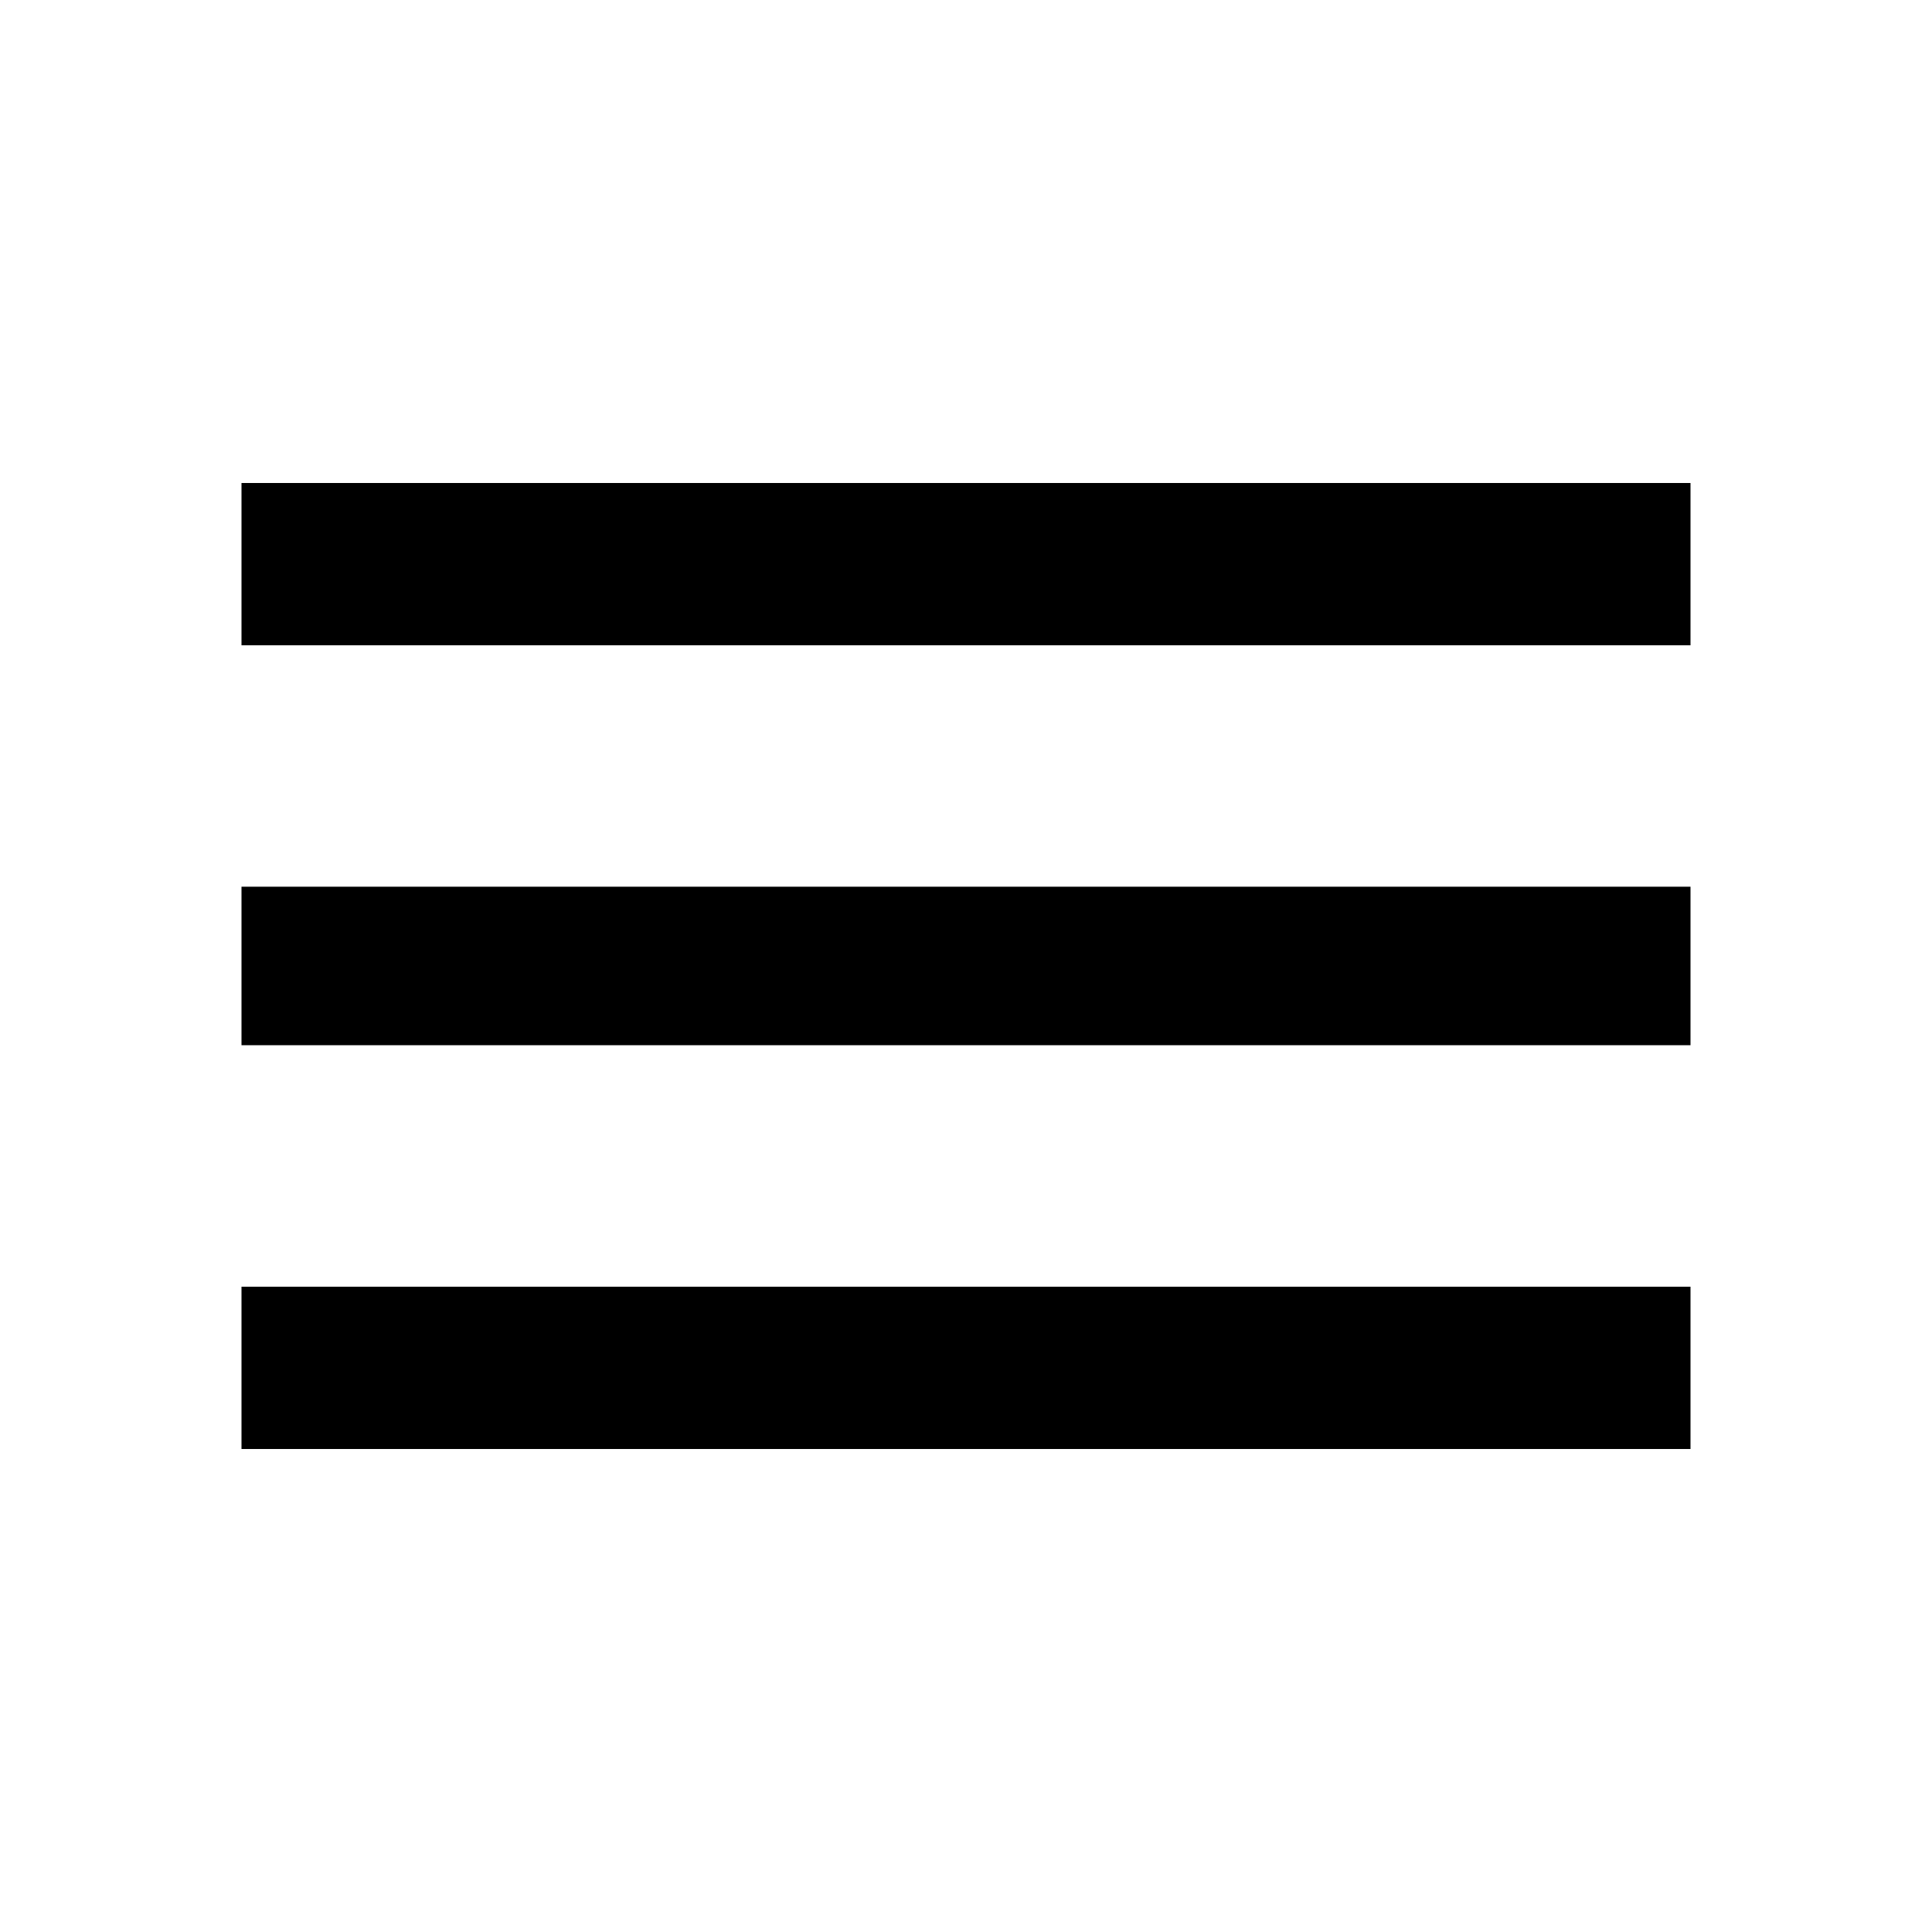
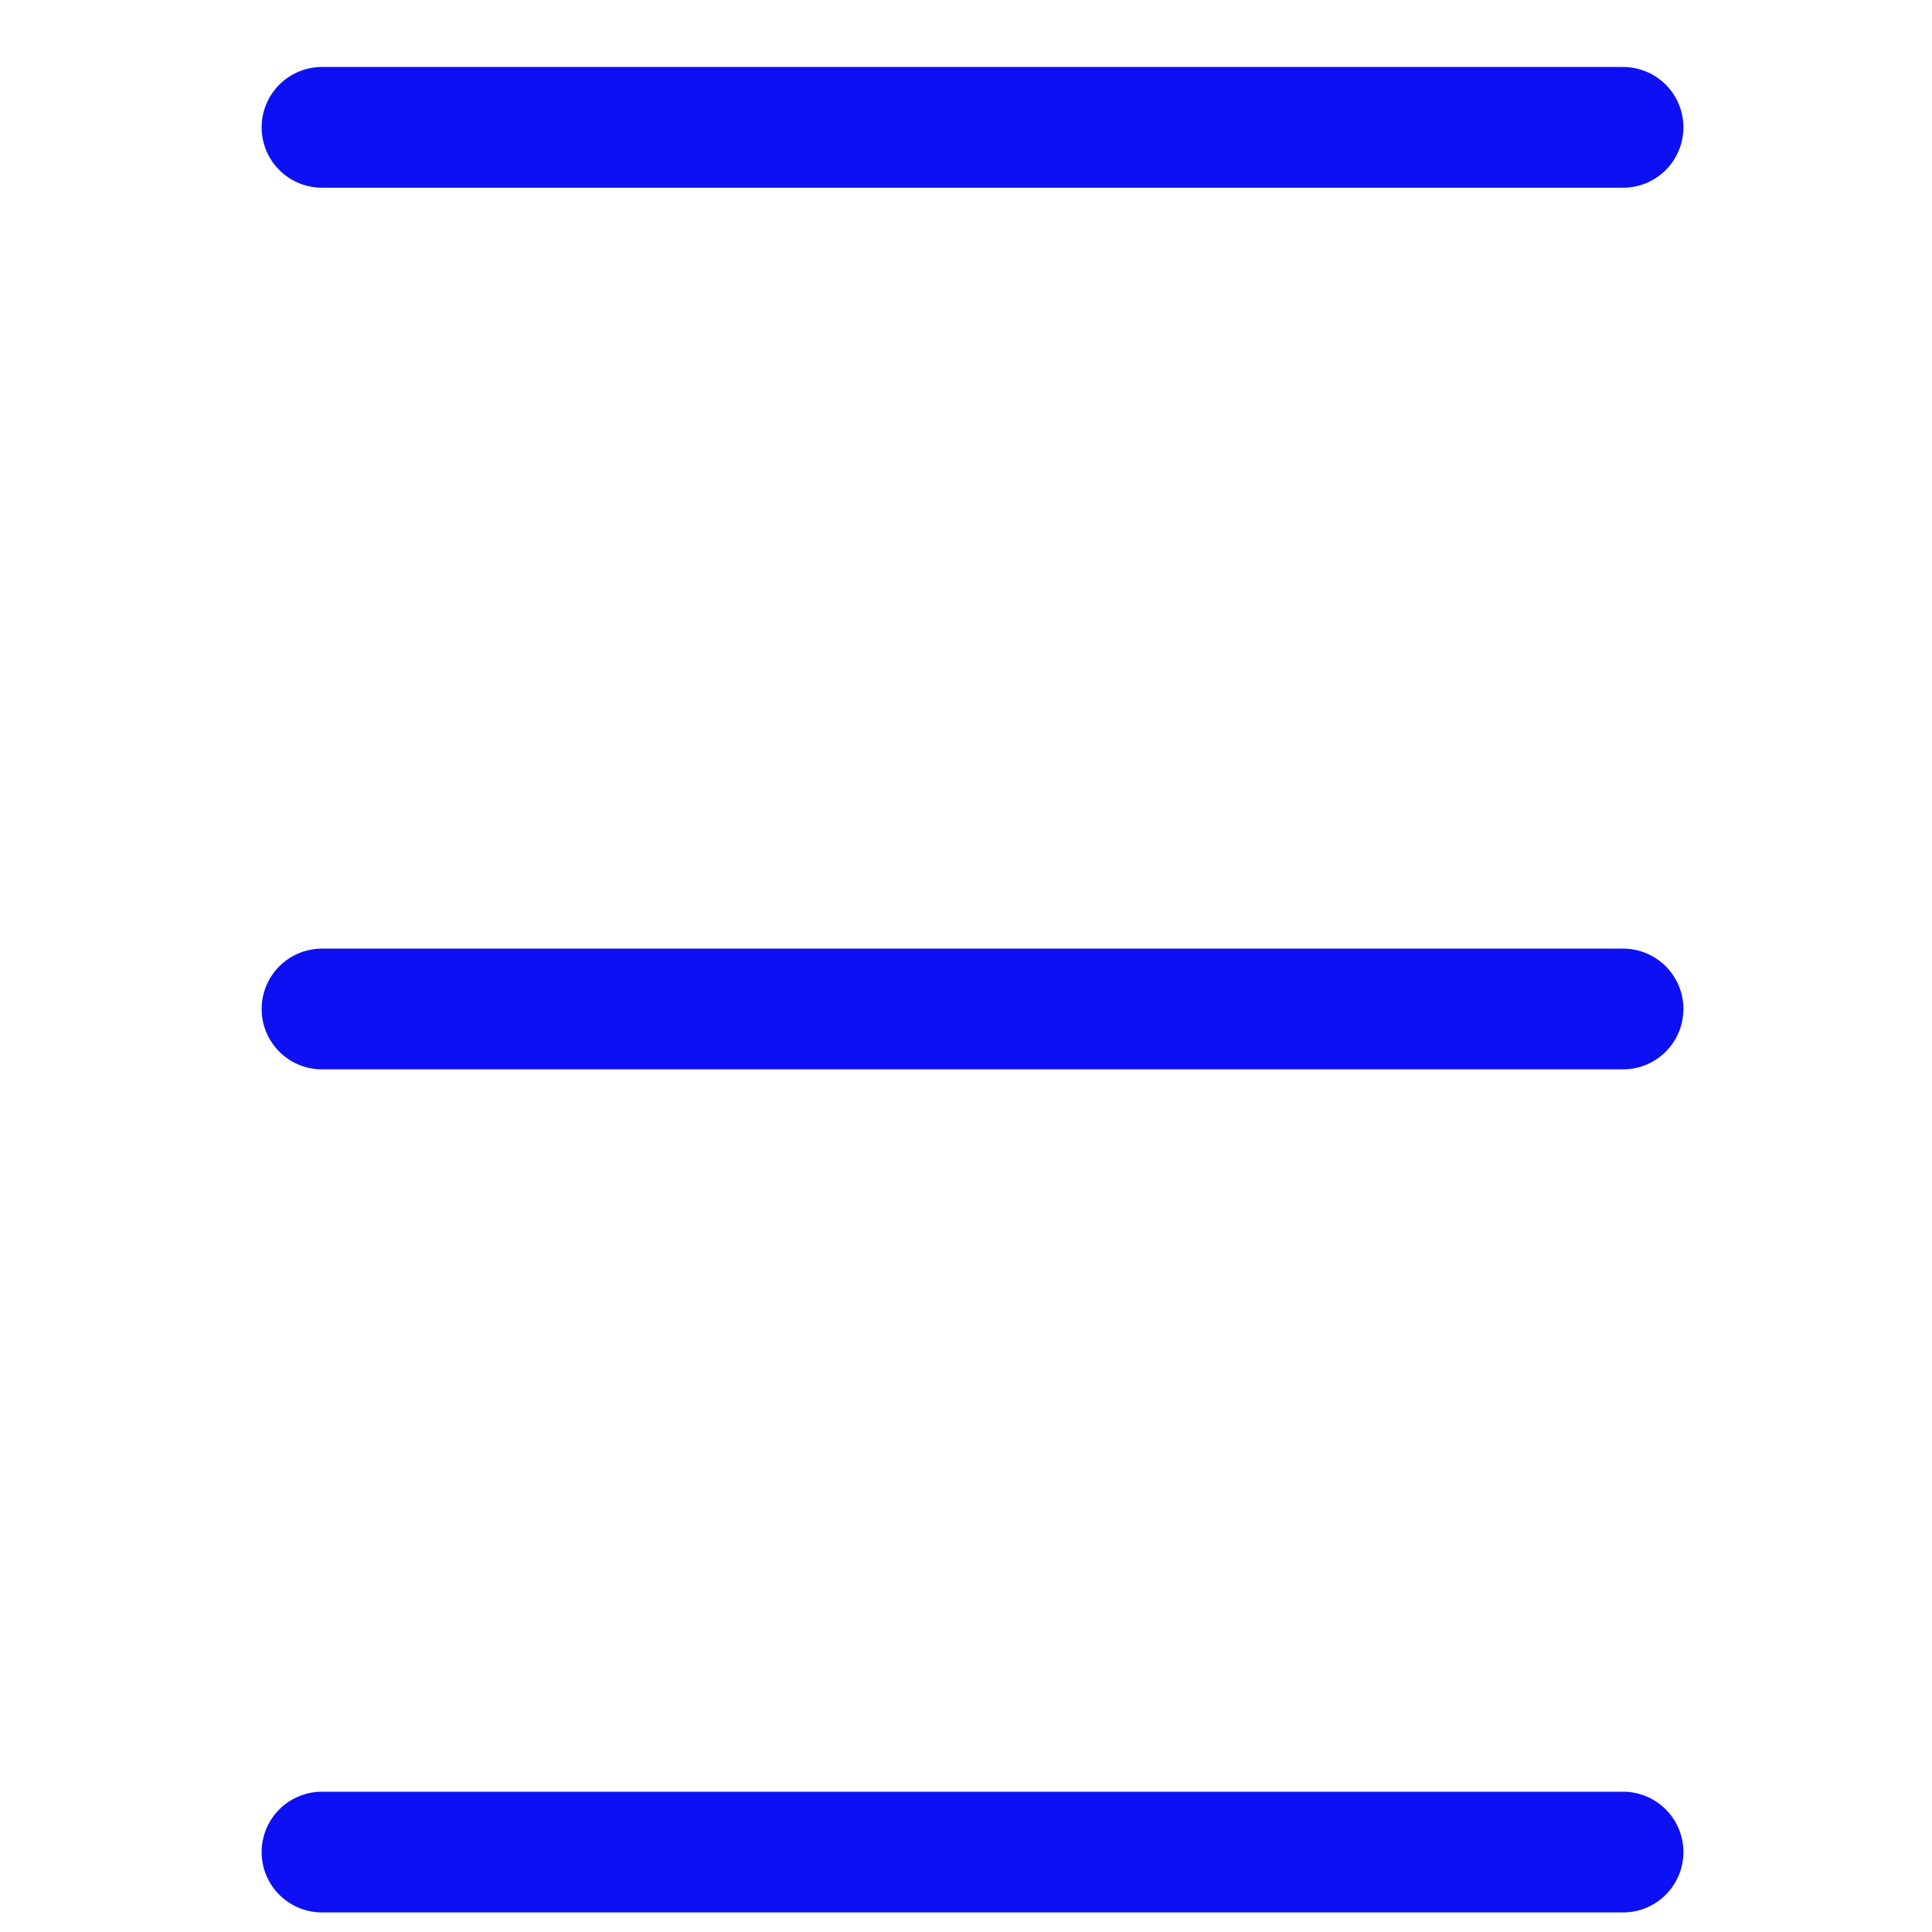
<svg xmlns="http://www.w3.org/2000/svg" version="1.1" width="24" height="24" viewBox="0 0 24 24">
-   <path d="M3 6h18v2.016h-18v-2.016zM3 12.984v-1.969h18v1.969h-18zM3 18v-2.016h18v2.016h-18z" />
+   <path fill="none" stroke="#0d10f3" stroke-linejoin="miter" stroke-linecap="round" stroke-miterlimit="4" stroke-width="1.5" d="M4 1.582h16.162" />
+   <path fill="none" stroke="#0d10f3" stroke-linejoin="miter" stroke-linecap="round" stroke-miterlimit="4" stroke-width="1.5" d="M4 12.534h16.162" />
+   <path fill="none" stroke="#0d10f3" stroke-linejoin="miter" stroke-linecap="round" stroke-miterlimit="4" stroke-width="1.5" d="M4 23.007h16.162" />
</svg>
